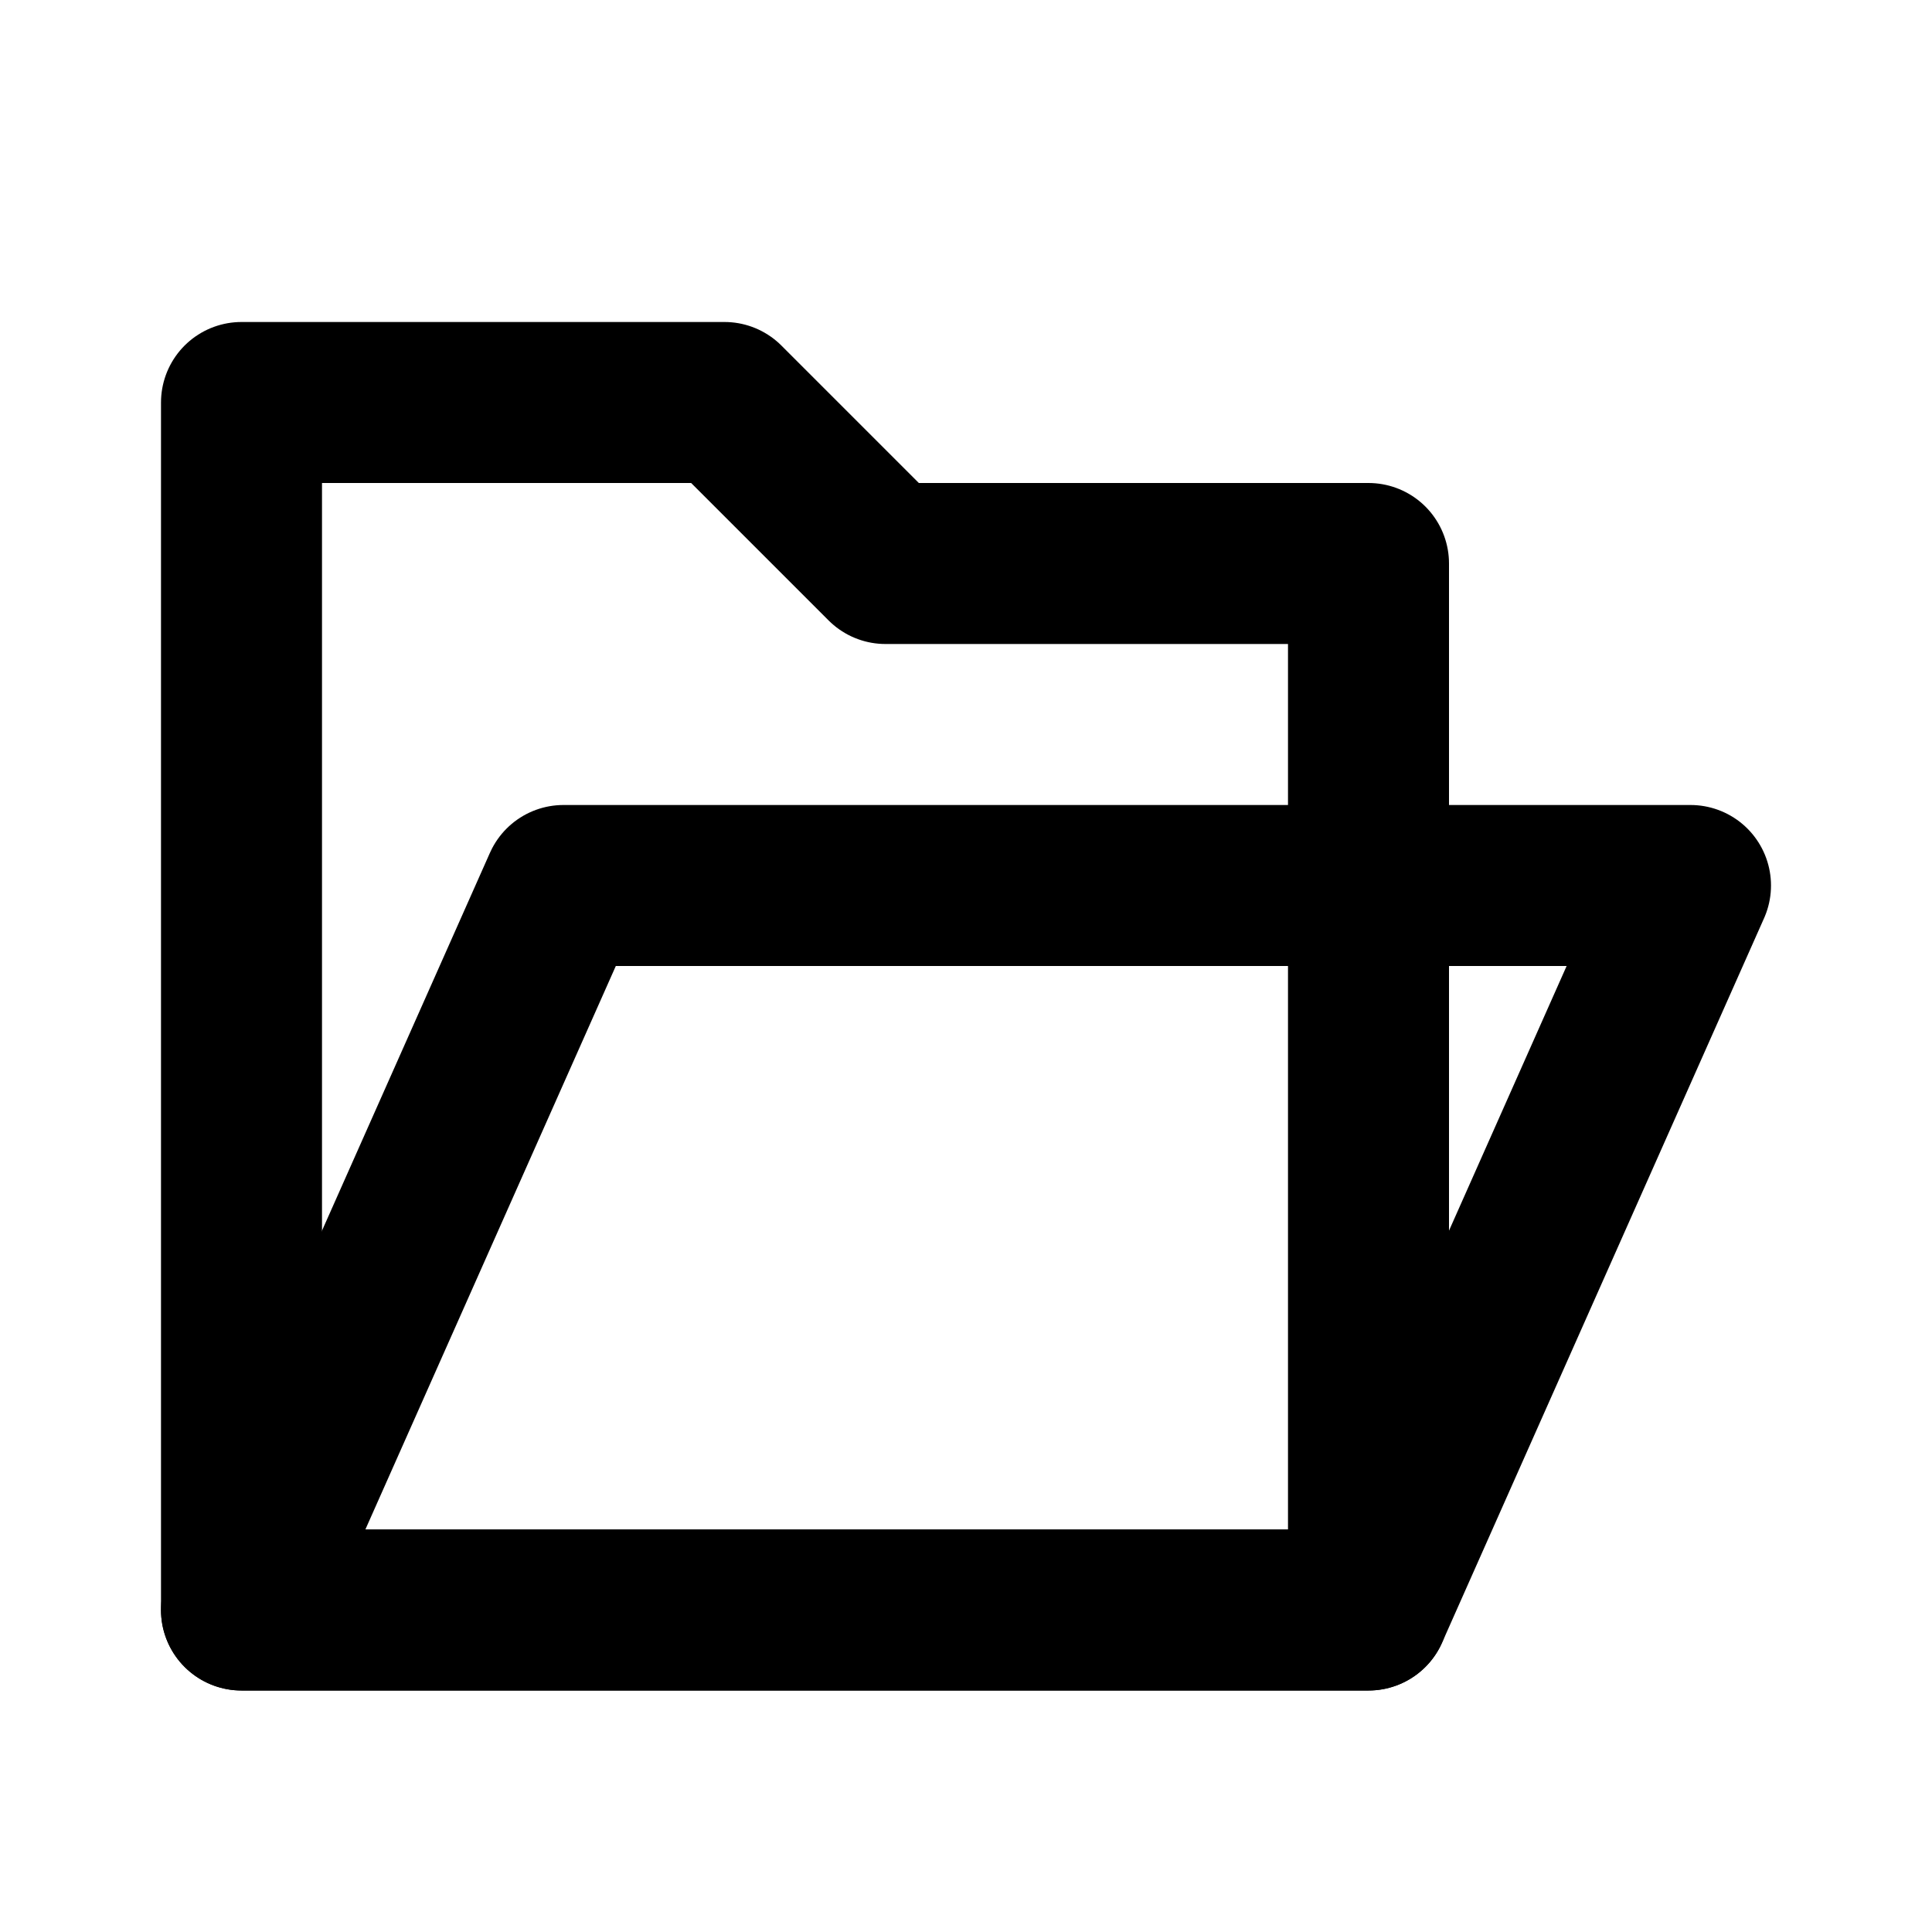
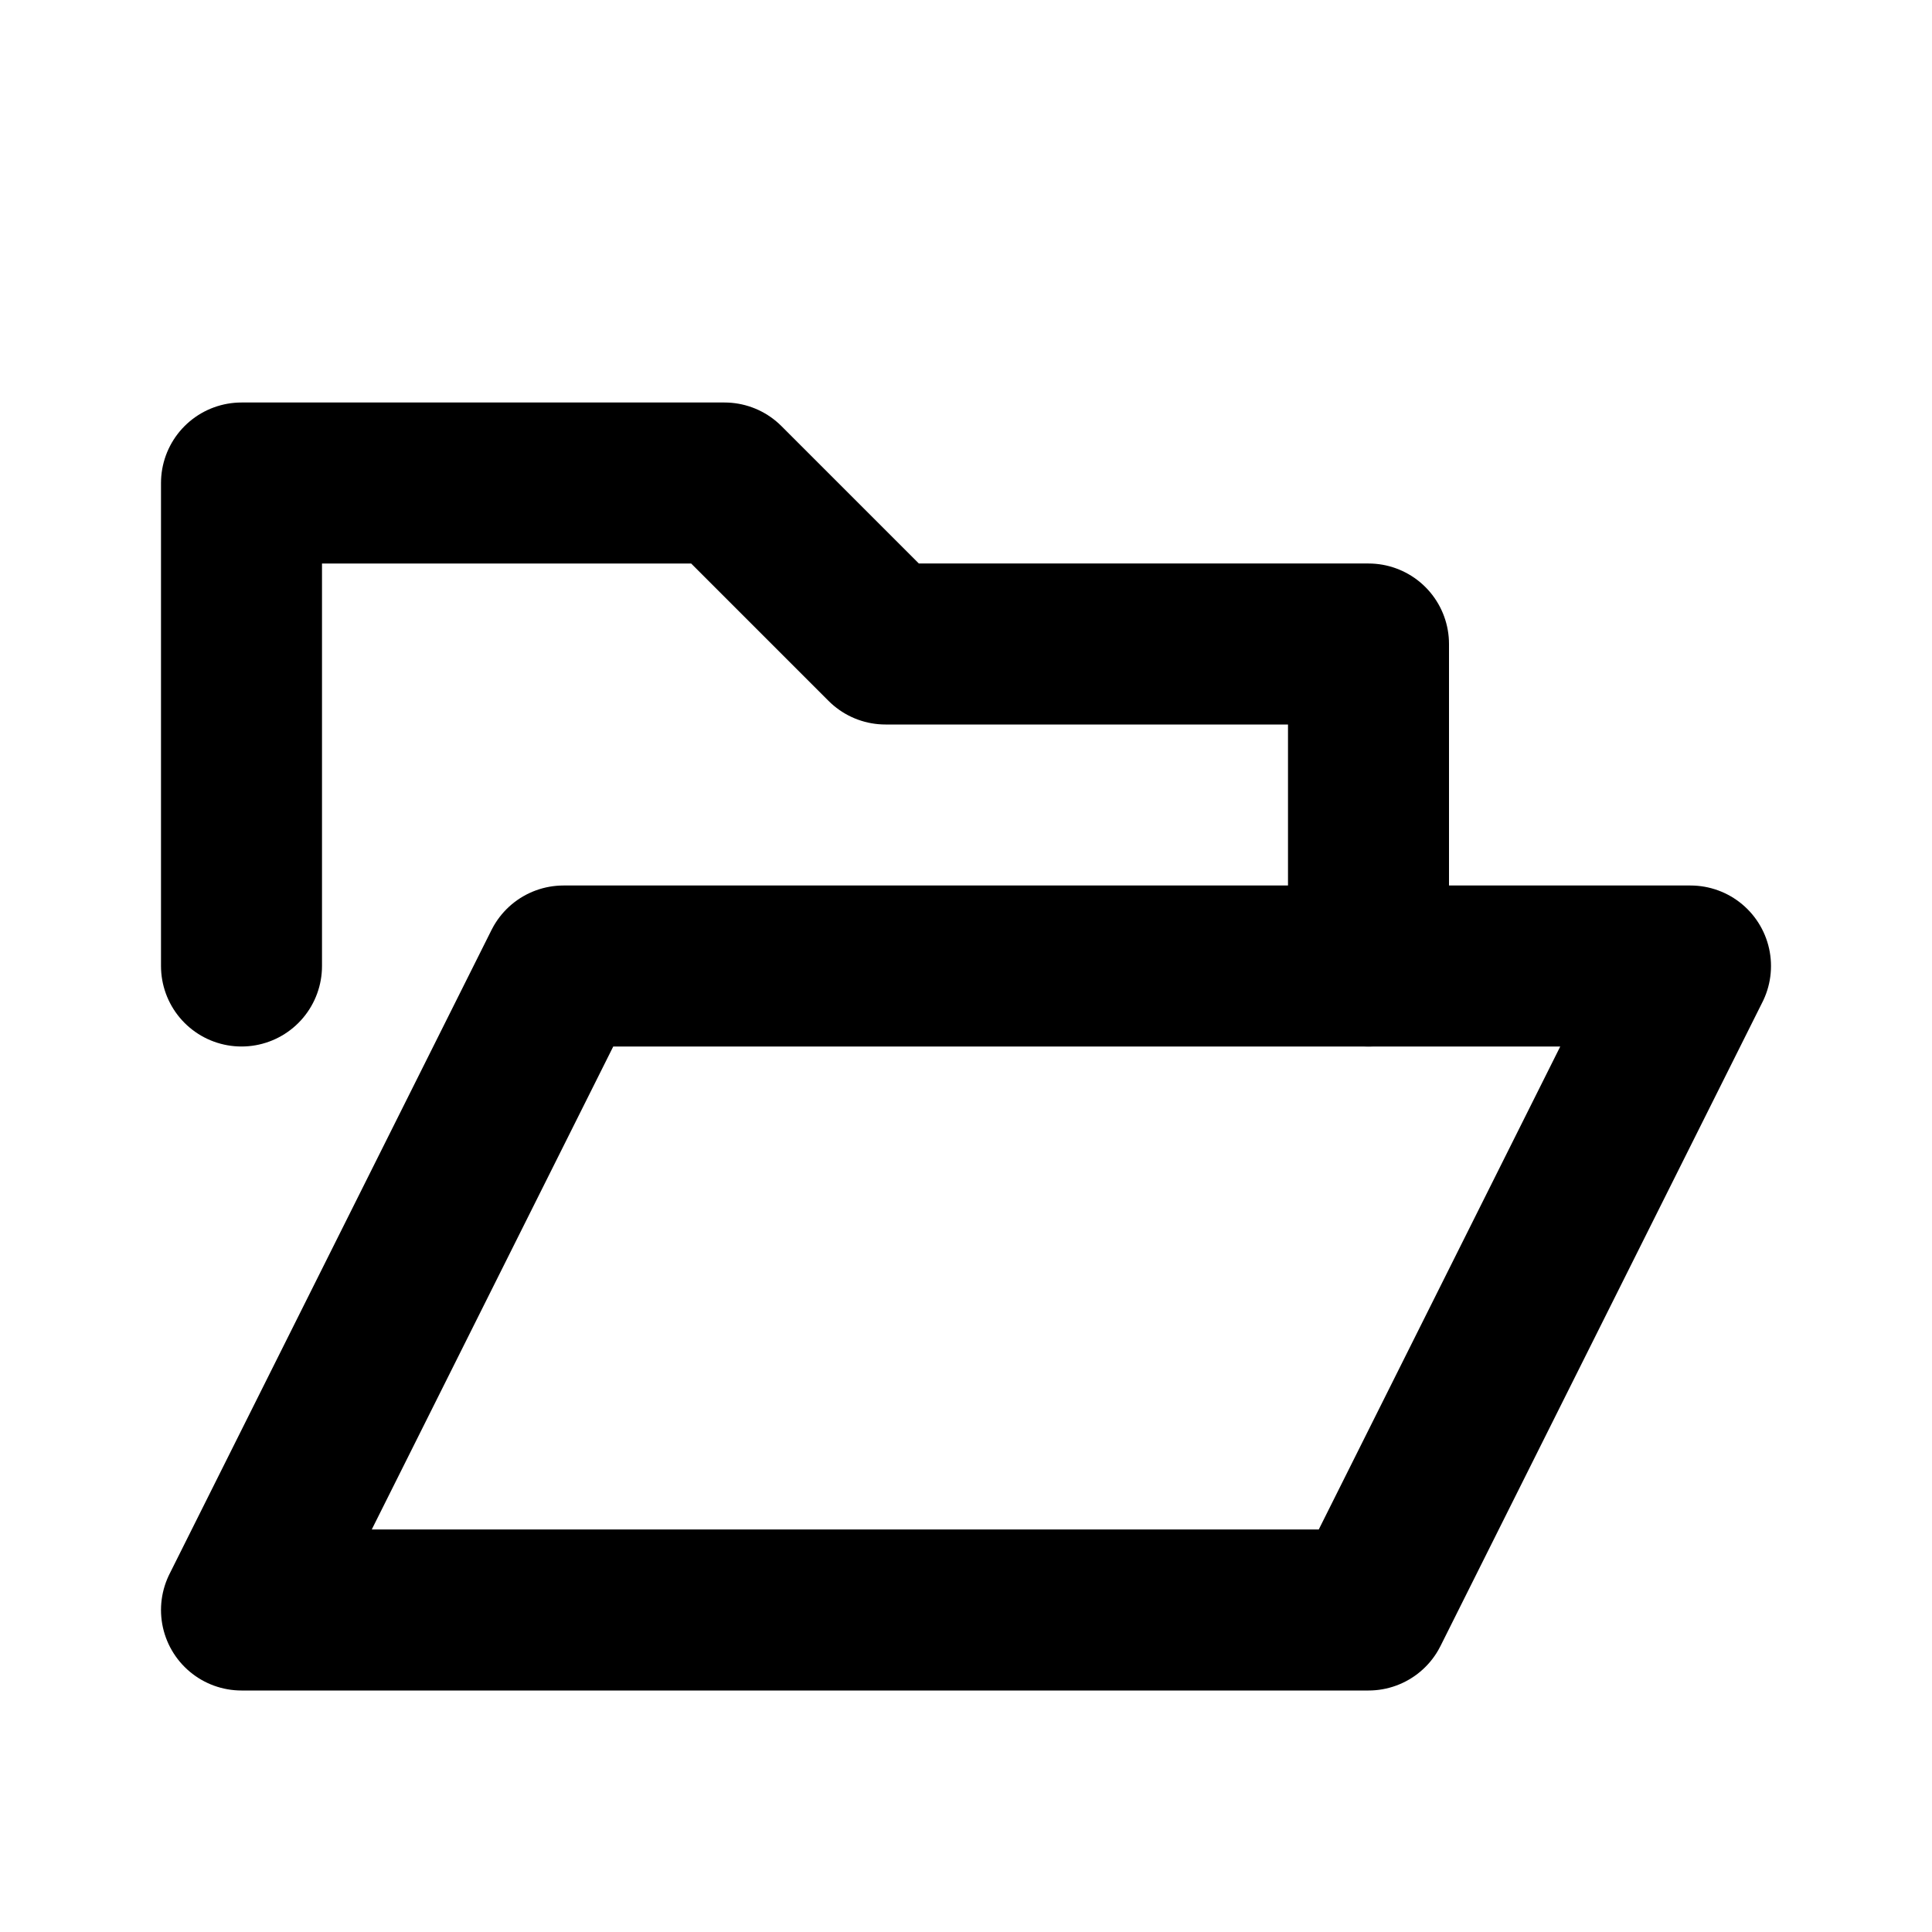
<svg xmlns="http://www.w3.org/2000/svg" viewBox="0 0 24 24">
-   <path d="M3 5 L9 5 L11 7 L17 7 L17 20 L3 20 Z" fill="none" stroke="currentColor" stroke-width="2" stroke-linecap="round" stroke-linejoin="round" />
-   <path d="M3 20 L7 11 L21 11 L17 20 Z" fill="none" stroke="currentColor" stroke-width="2" stroke-linecap="round" stroke-linejoin="round" />
+   <path d="M3 12 L3 6 L9 6 L11 8 L17 8 L17 12" fill="none" stroke="currentColor" stroke-width="2" stroke-linecap="round" stroke-linejoin="round" />
+   <path d="M3 20 L7 12 L21 12 L17 20 Z" fill="none" stroke="currentColor" stroke-width="2" stroke-linecap="round" stroke-linejoin="round" />
</svg>
